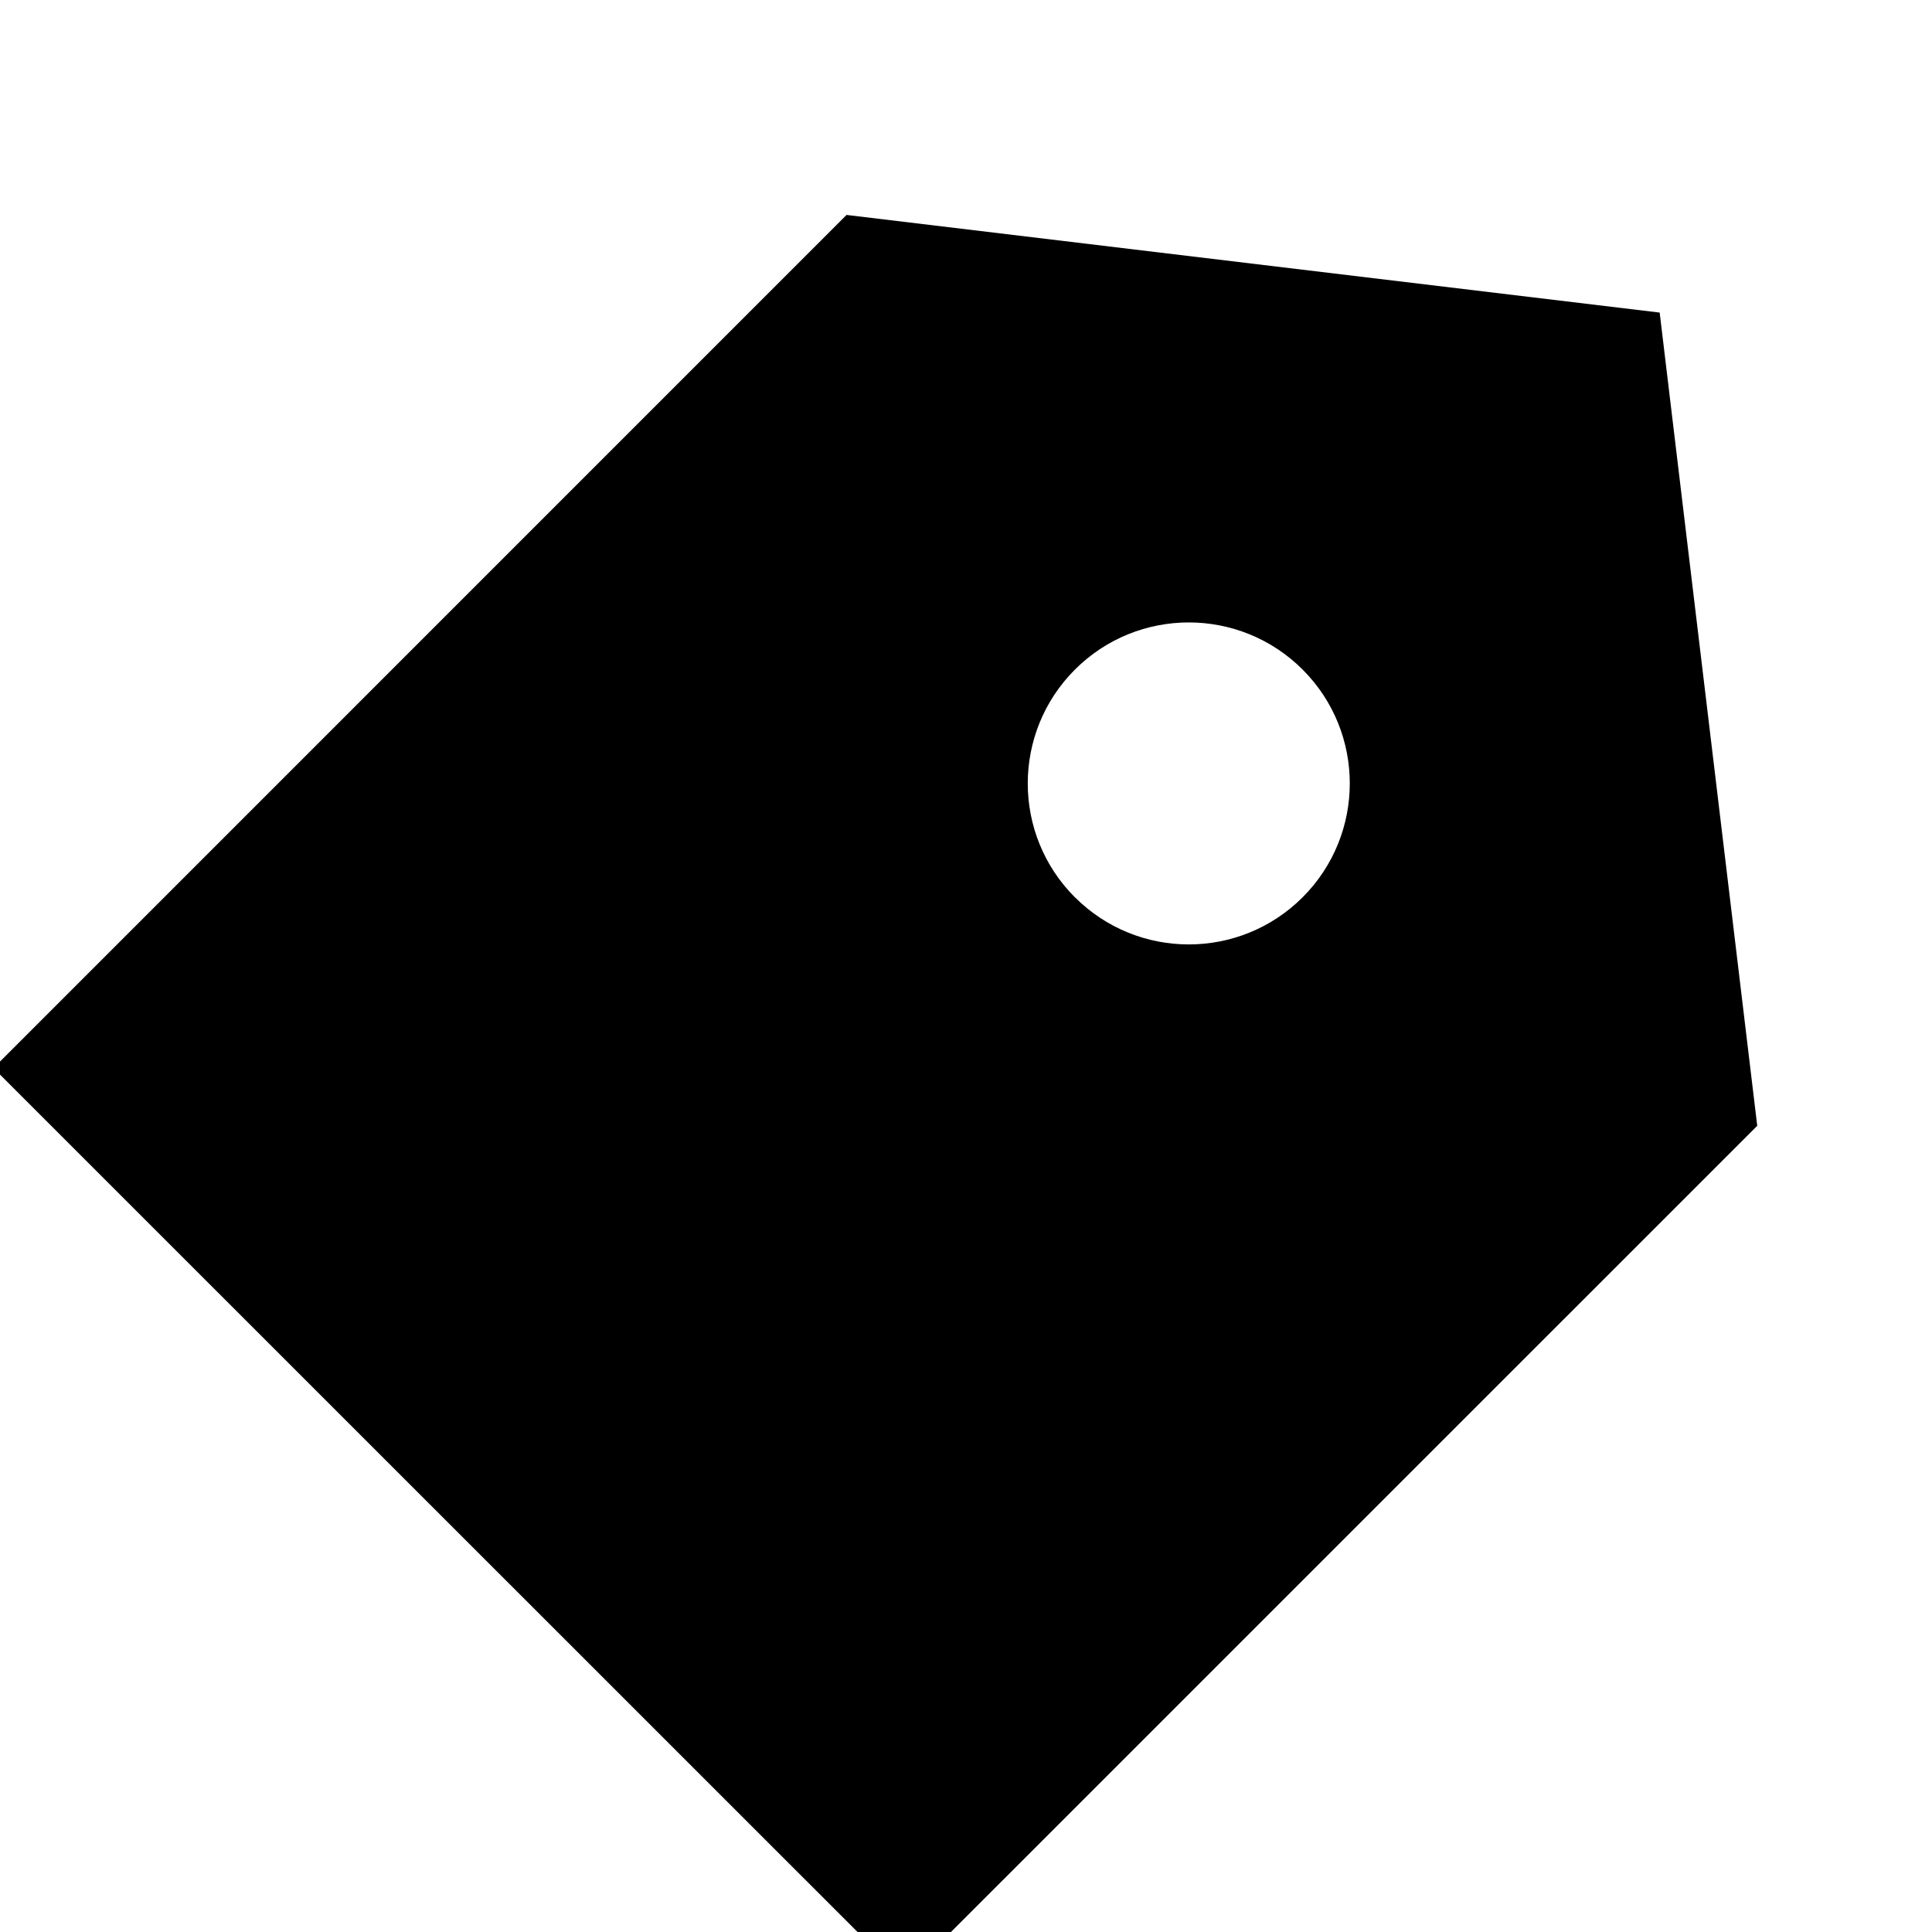
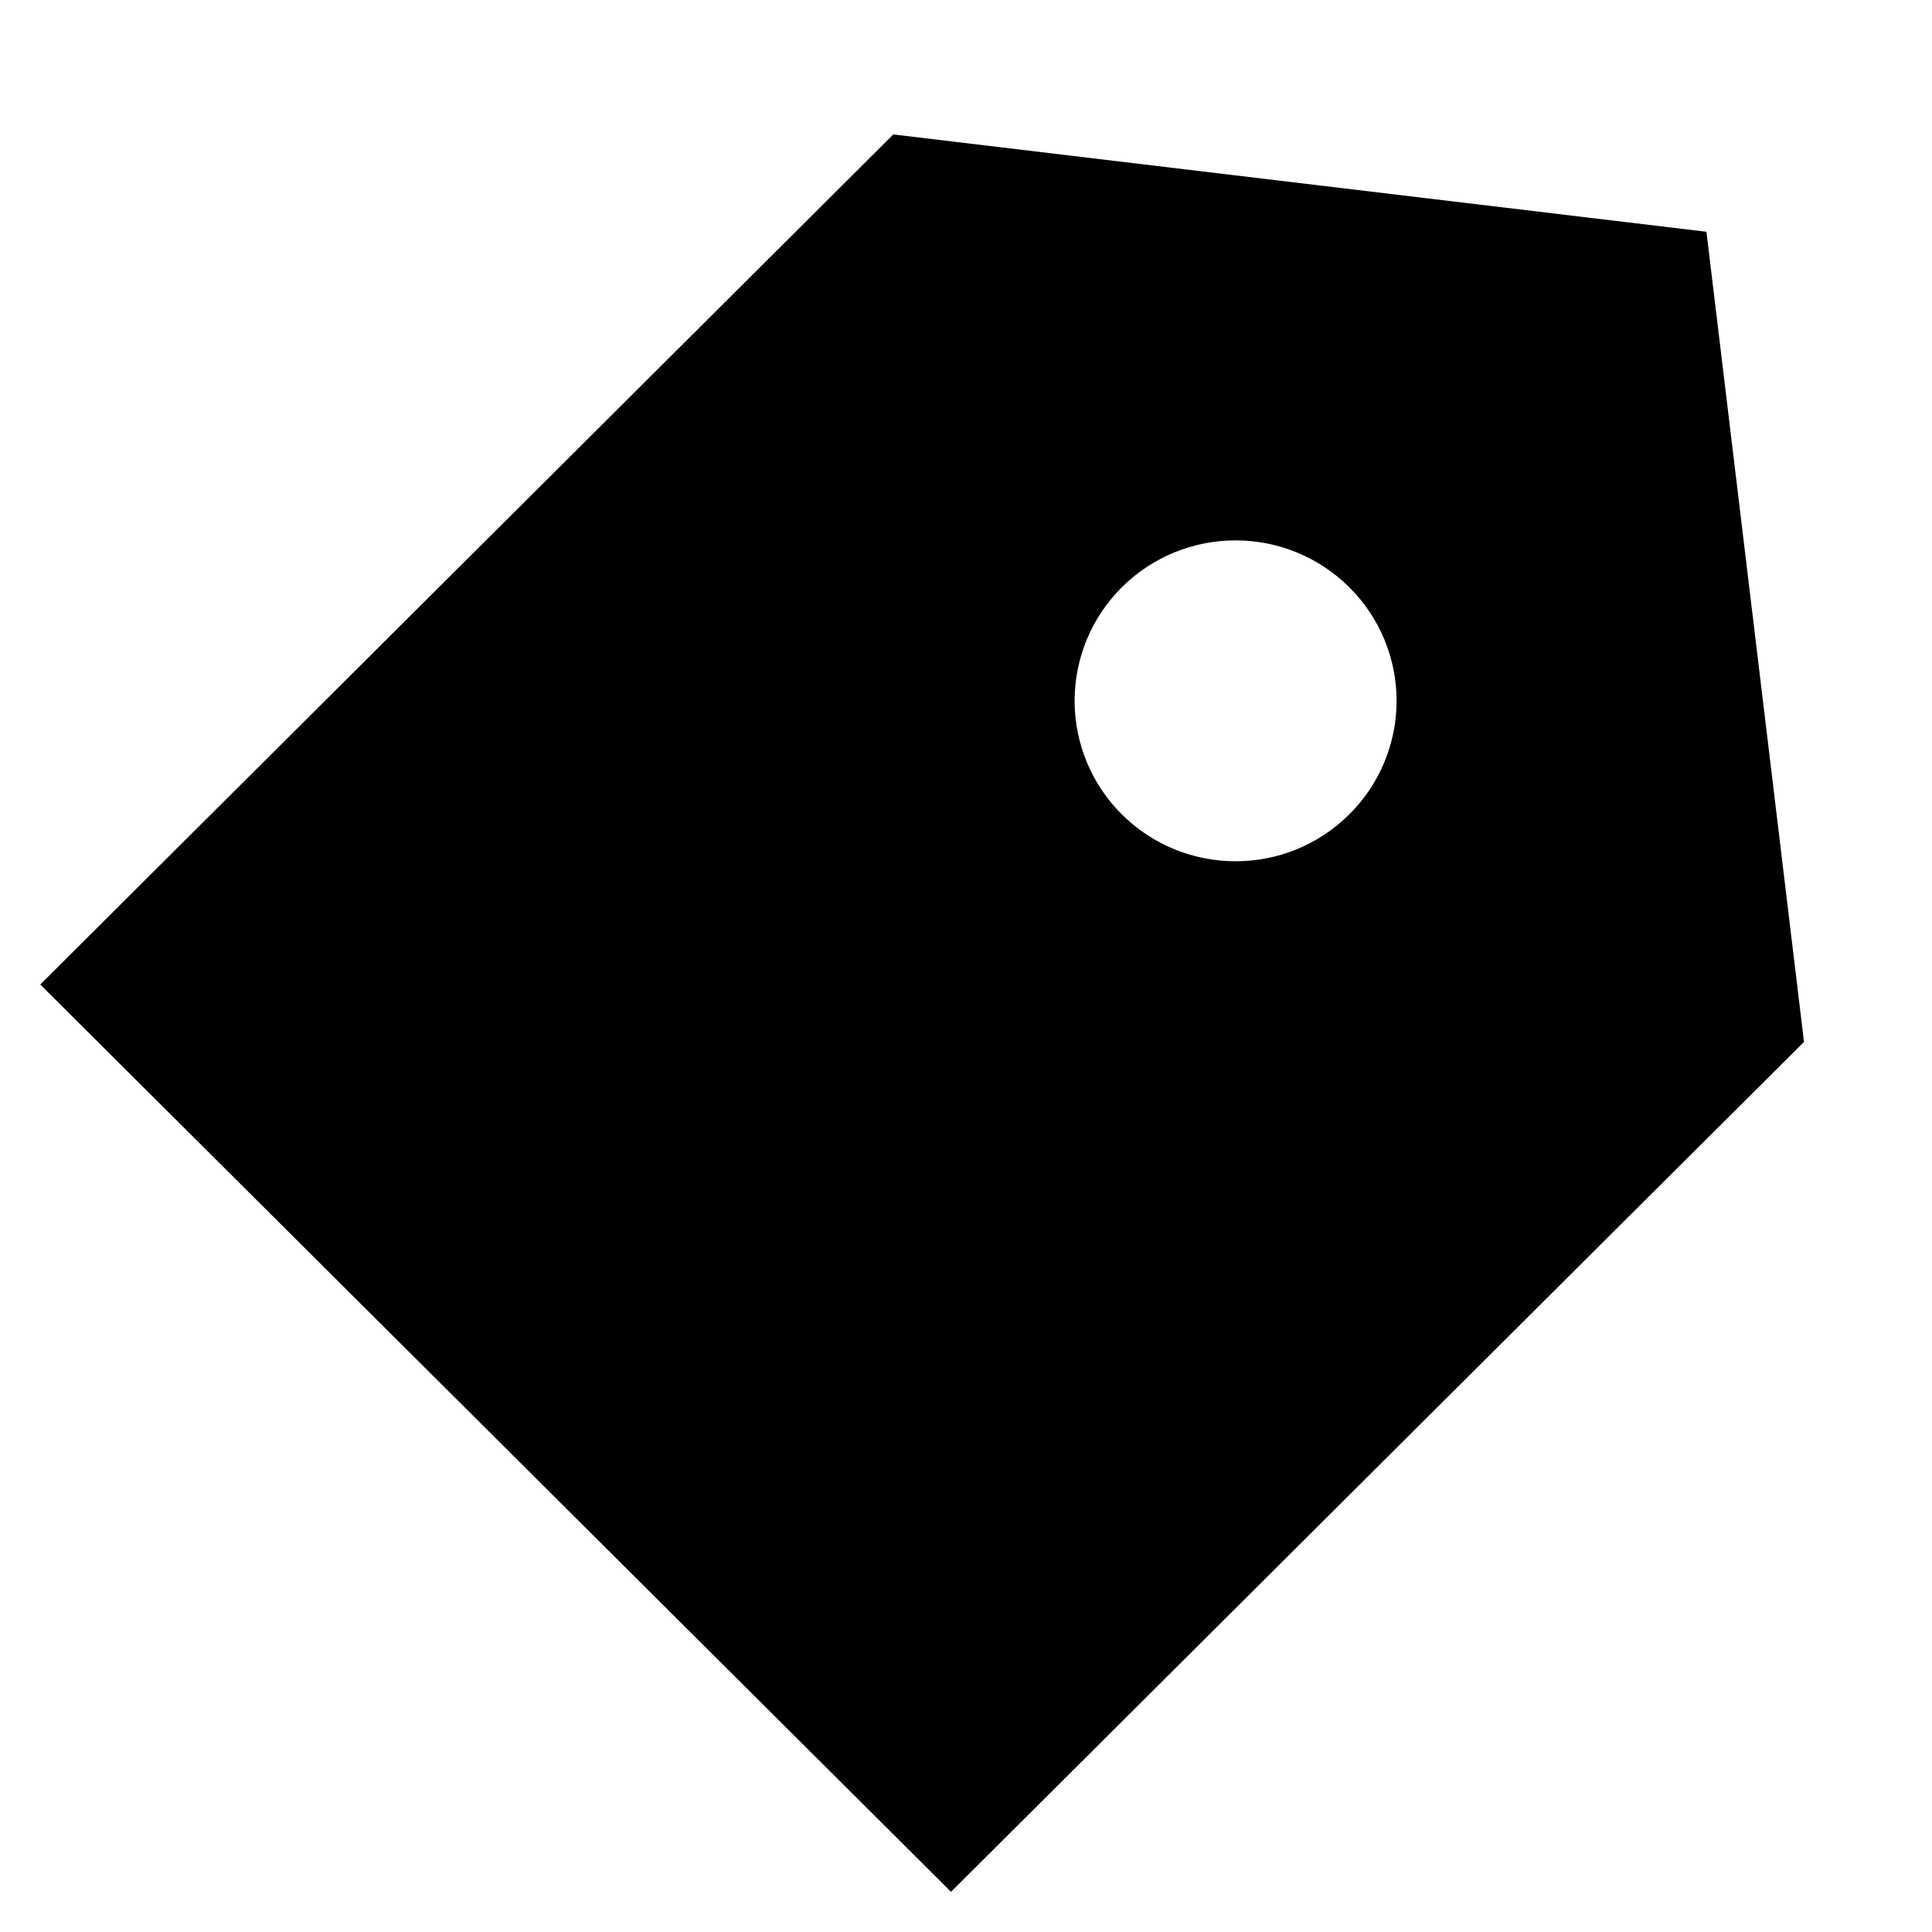
<svg xmlns="http://www.w3.org/2000/svg" width="24" height="24" fill="none">
-   <g clip-path="url(#a)">
-     <path fill="currentColor" d="m20.617 3.883 1.212 10.102L11.233 24.58-.081 13.268 10.516 2.67zm-7.264 7.263a2 2 0 1 0 2.829-2.828 2 2 0 0 0-2.829 2.829" />
-   </g>
-   <defs>
-     <clipPath id="a">
-       <path fill="currentColor" d="M0 0h24v24H0z" />
-     </clipPath>
-   </defs>
+   <path fill="currentColor" d="m21.198 2.879 1.212 10.064-10.596 10.558L.5 12.23 11.097 1.67zm-7.264 7.236a2.005 2.005 0 0 0 2.829 0 1.987 1.987 0 0 0 0-2.818 2.005 2.005 0 0 0-2.829 0 1.99 1.99 0 0 0 0 2.818" />
</svg>
